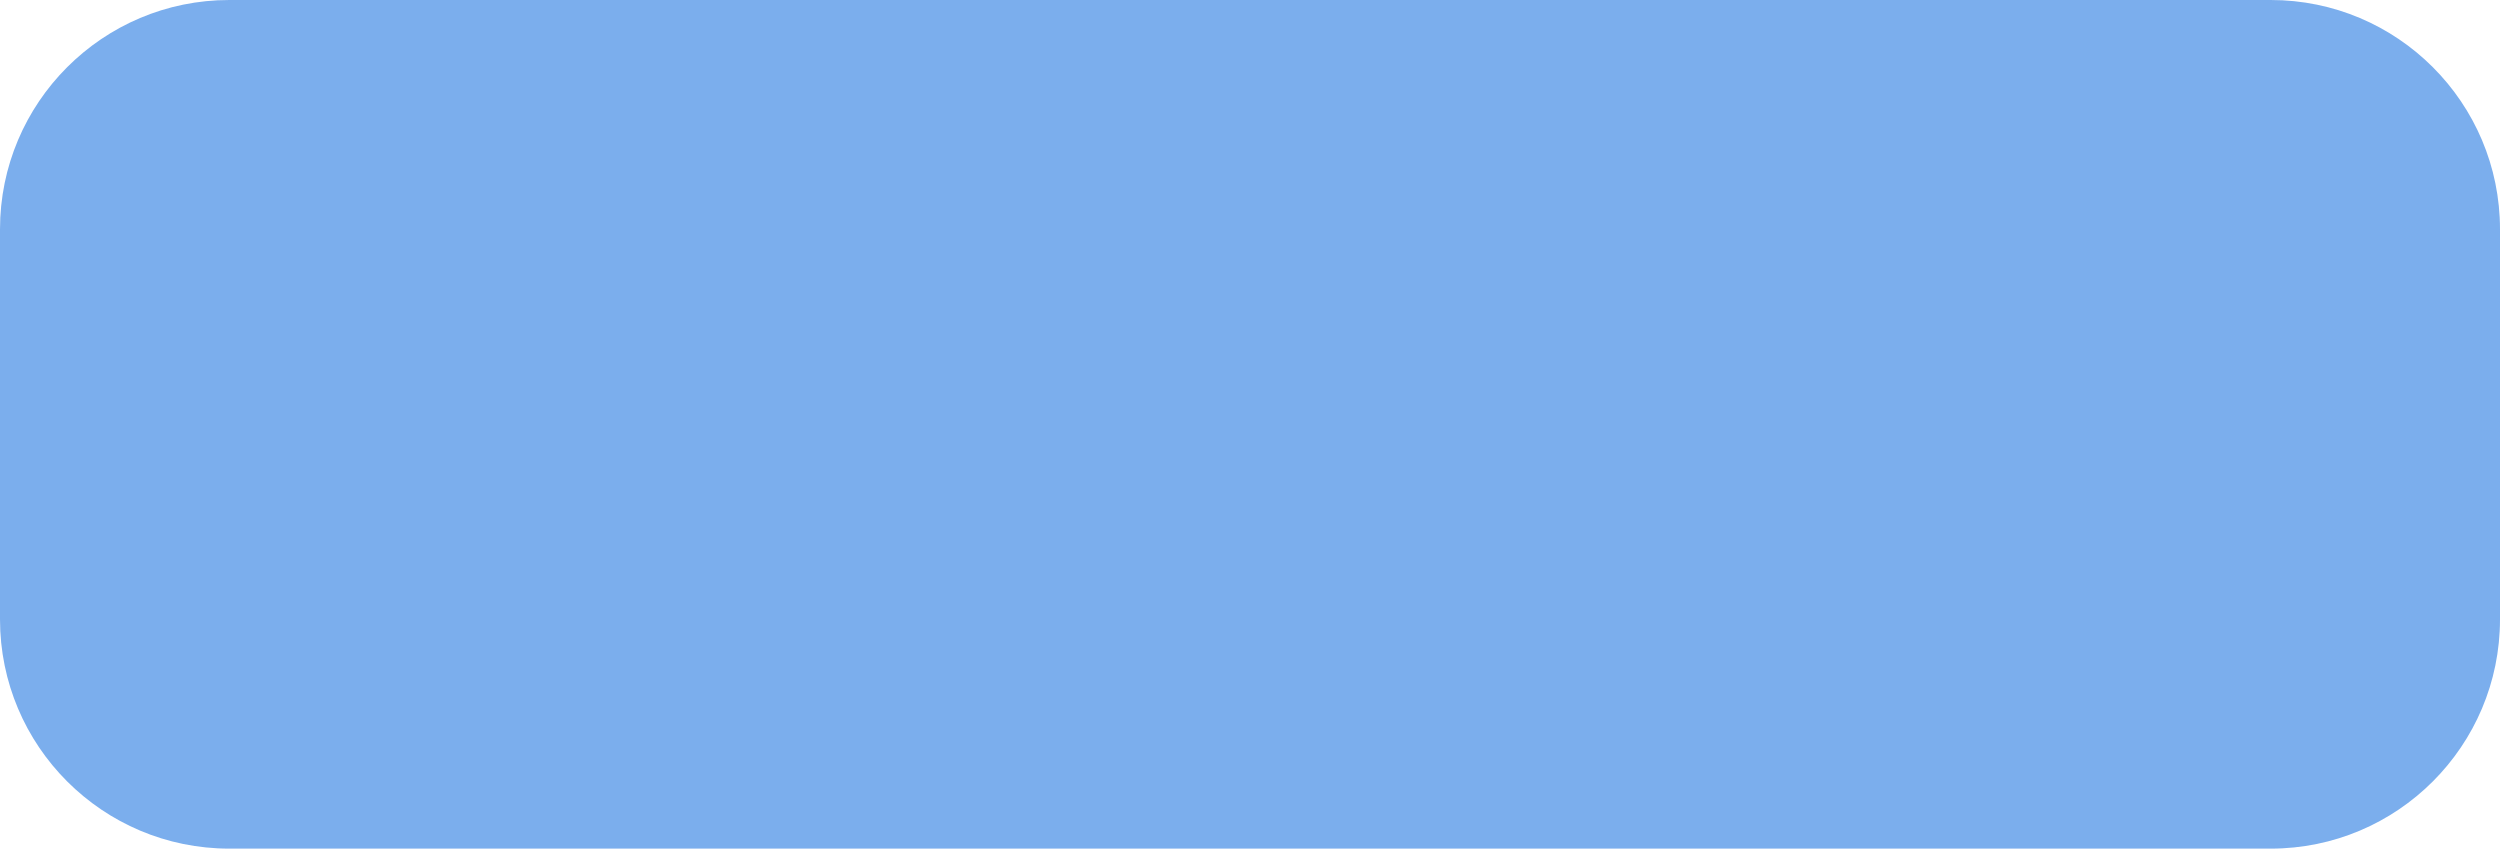
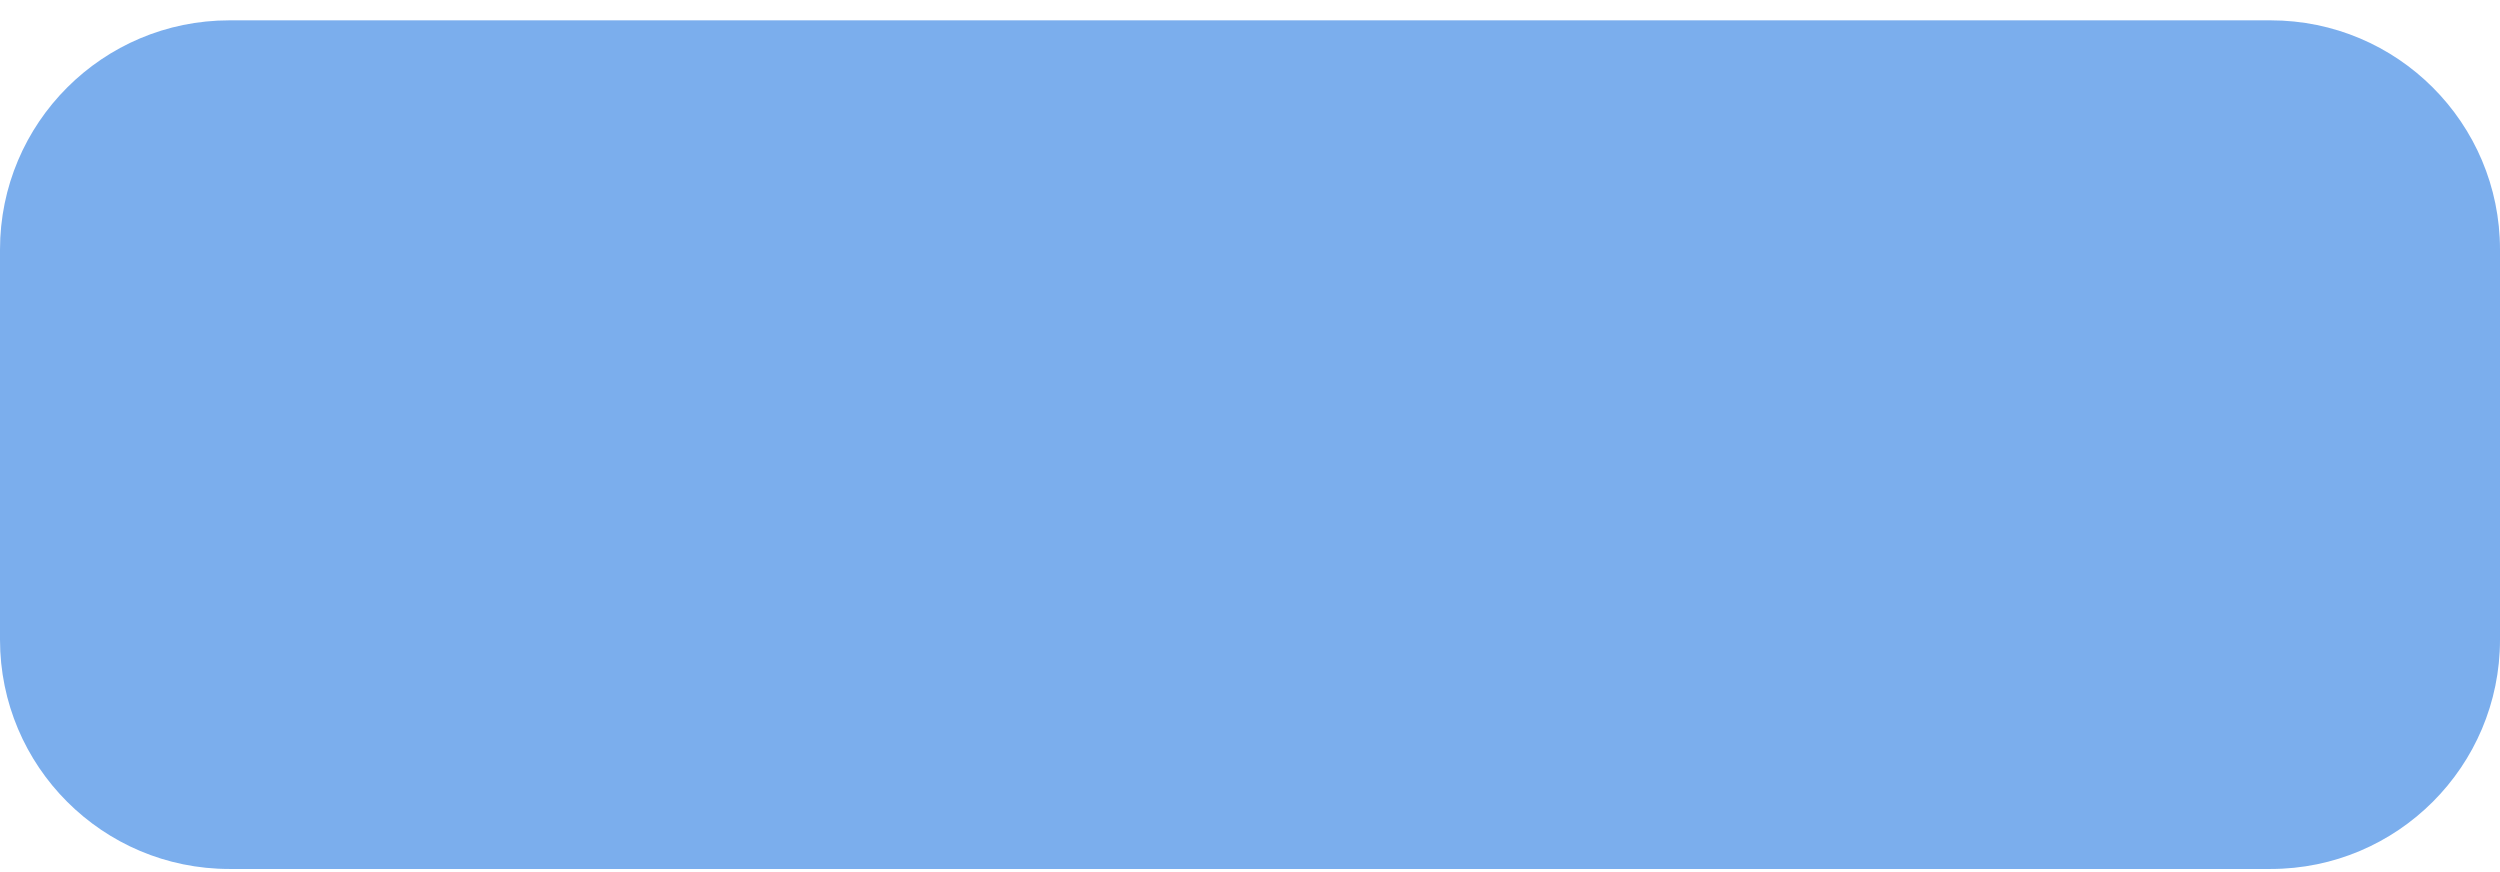
- <svg xmlns="http://www.w3.org/2000/svg" width="109" height="37" viewBox="0 0 109 37" fill="none">
-   <path d="M0 10C0 4.477 4.477 0 10 0H99C104.523 0 109 4.477 109 10V27C109 32.523 104.523 37 99 37H10C4.477 37 0 32.523 0 27V10Z" fill="#7BAEED" />
+ <svg xmlns="http://www.w3.org/2000/svg" width="109" height="38" viewBox="0 0 109 38" fill="none">
+   <path d="M0 10.887C0 5.364 4.477 0.887 10 0.887H99C104.523 0.887 109 5.364 109 10.887V27.887C109 33.41 104.523 37.887 99 37.887H10C4.477 37.887 0 33.41 0 27.887V10.887Z" fill="#7BAEED" />
</svg>
